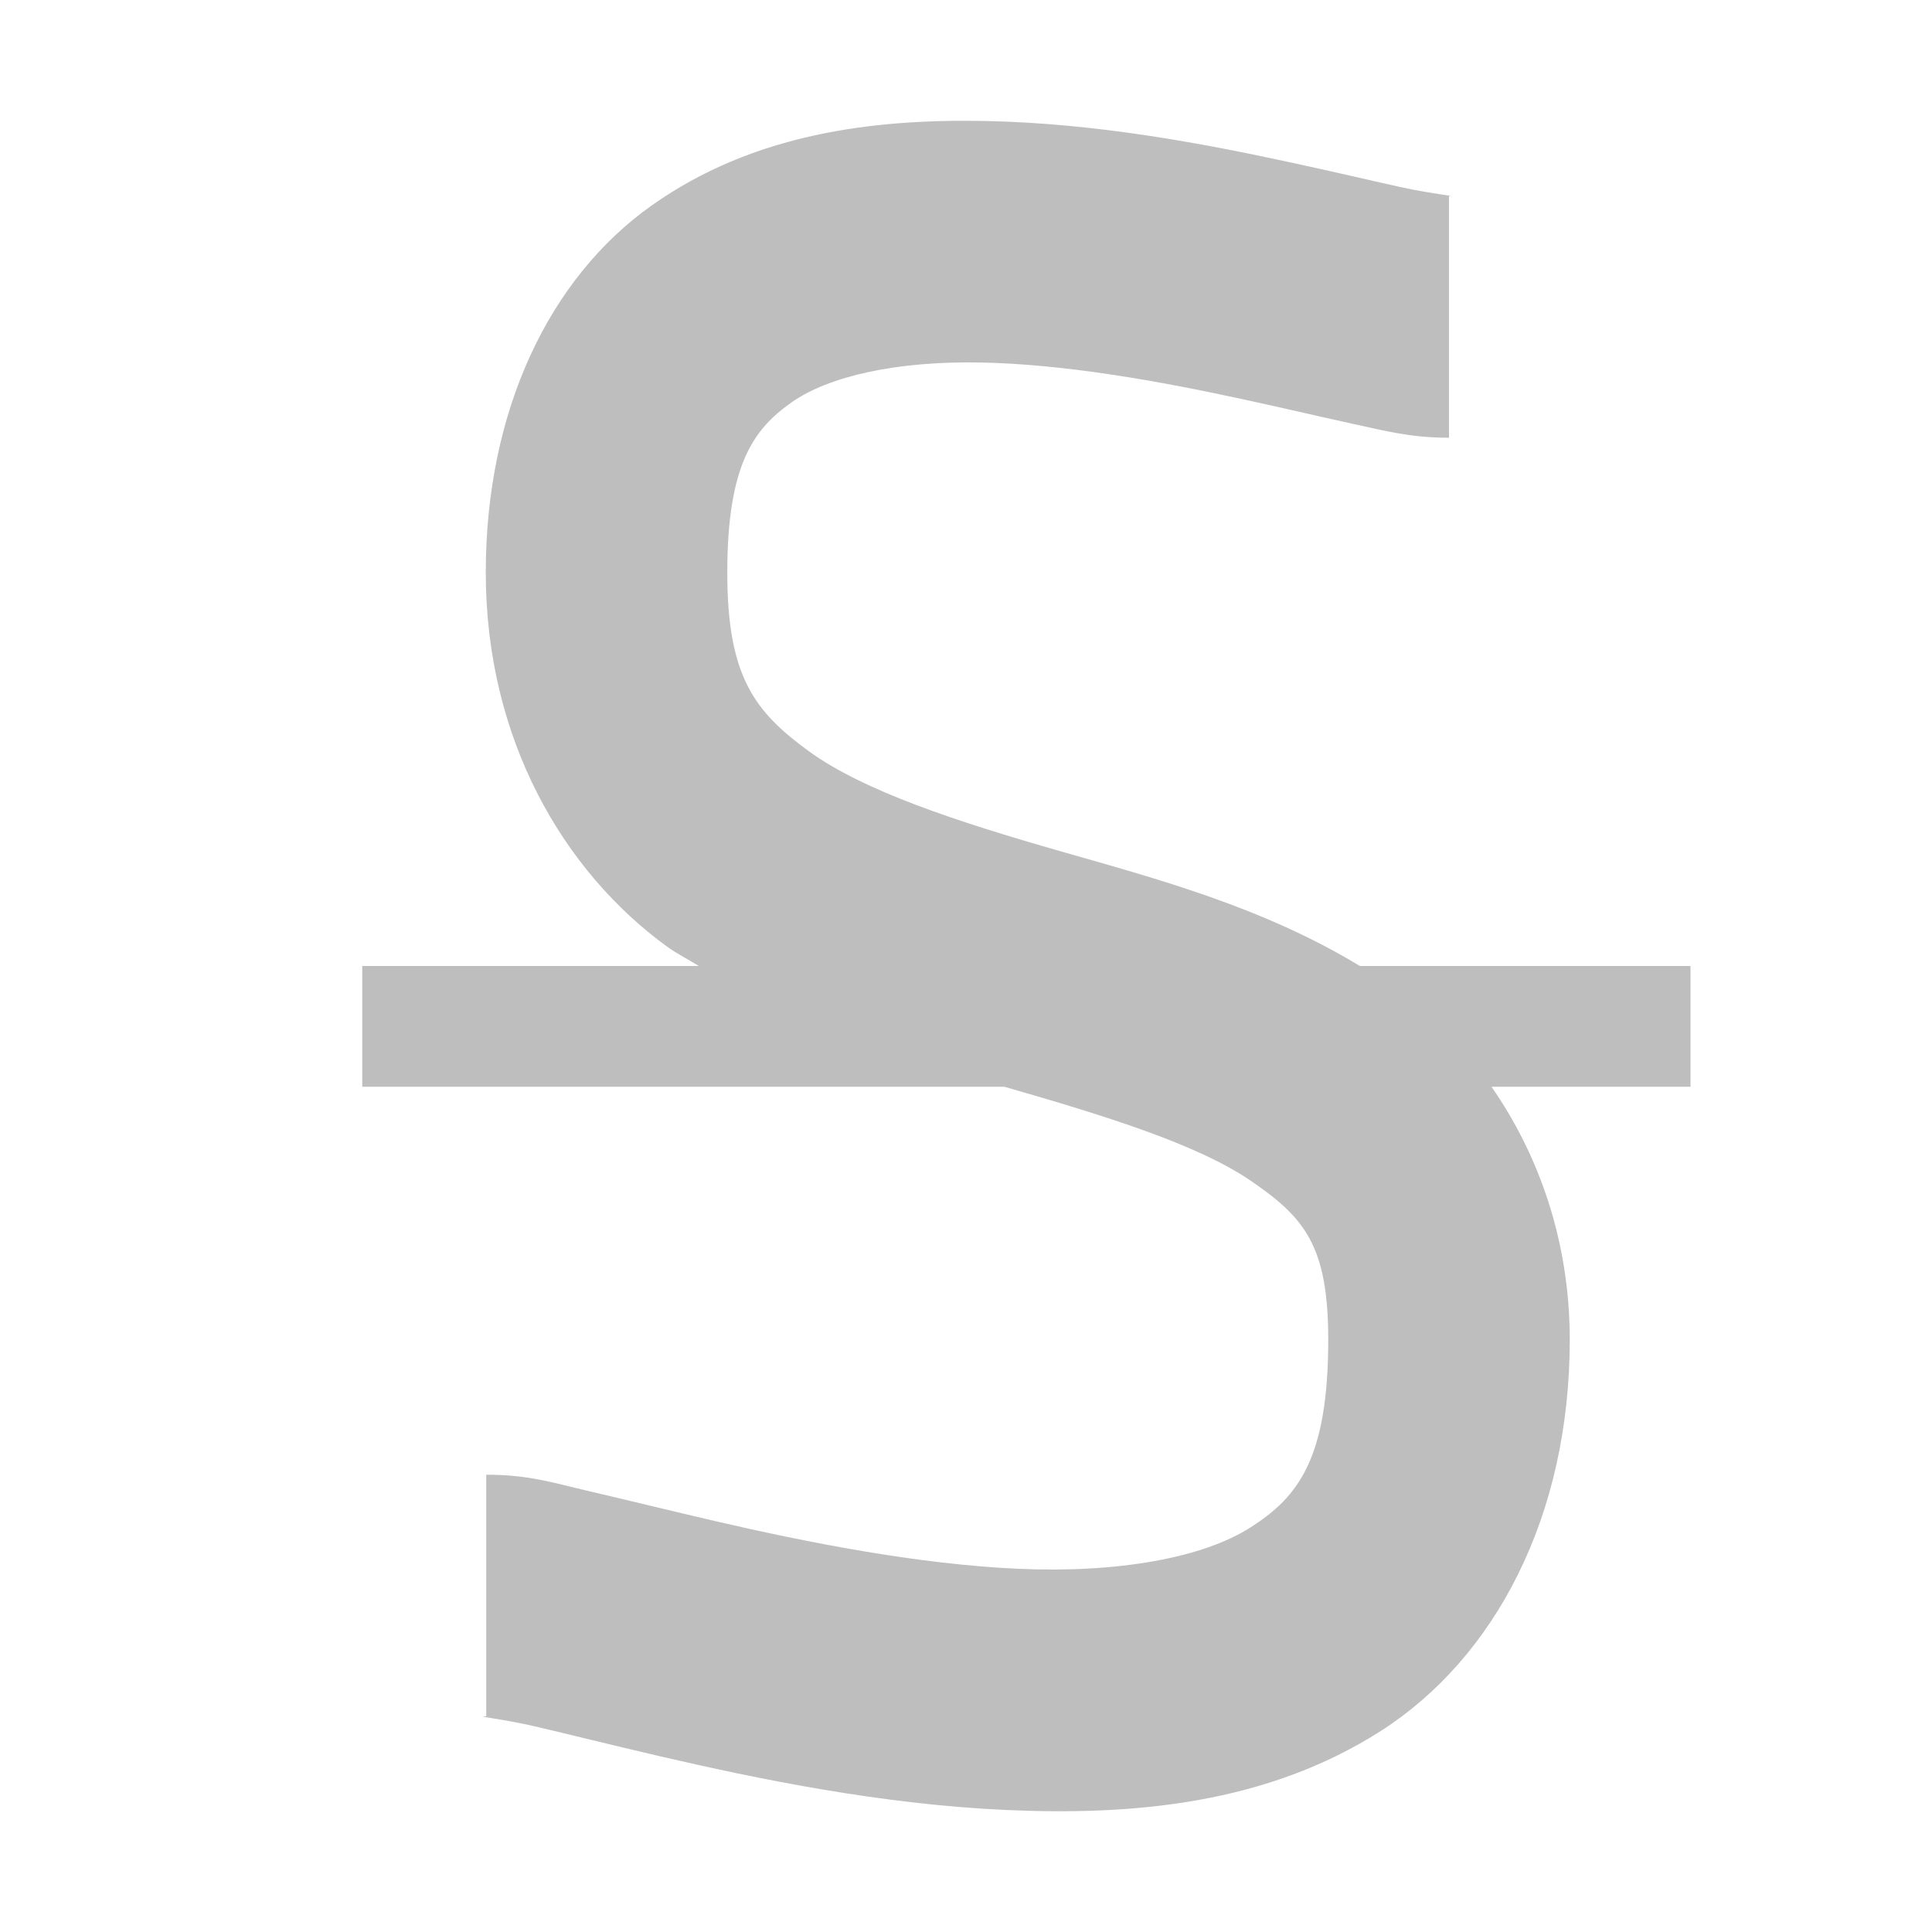
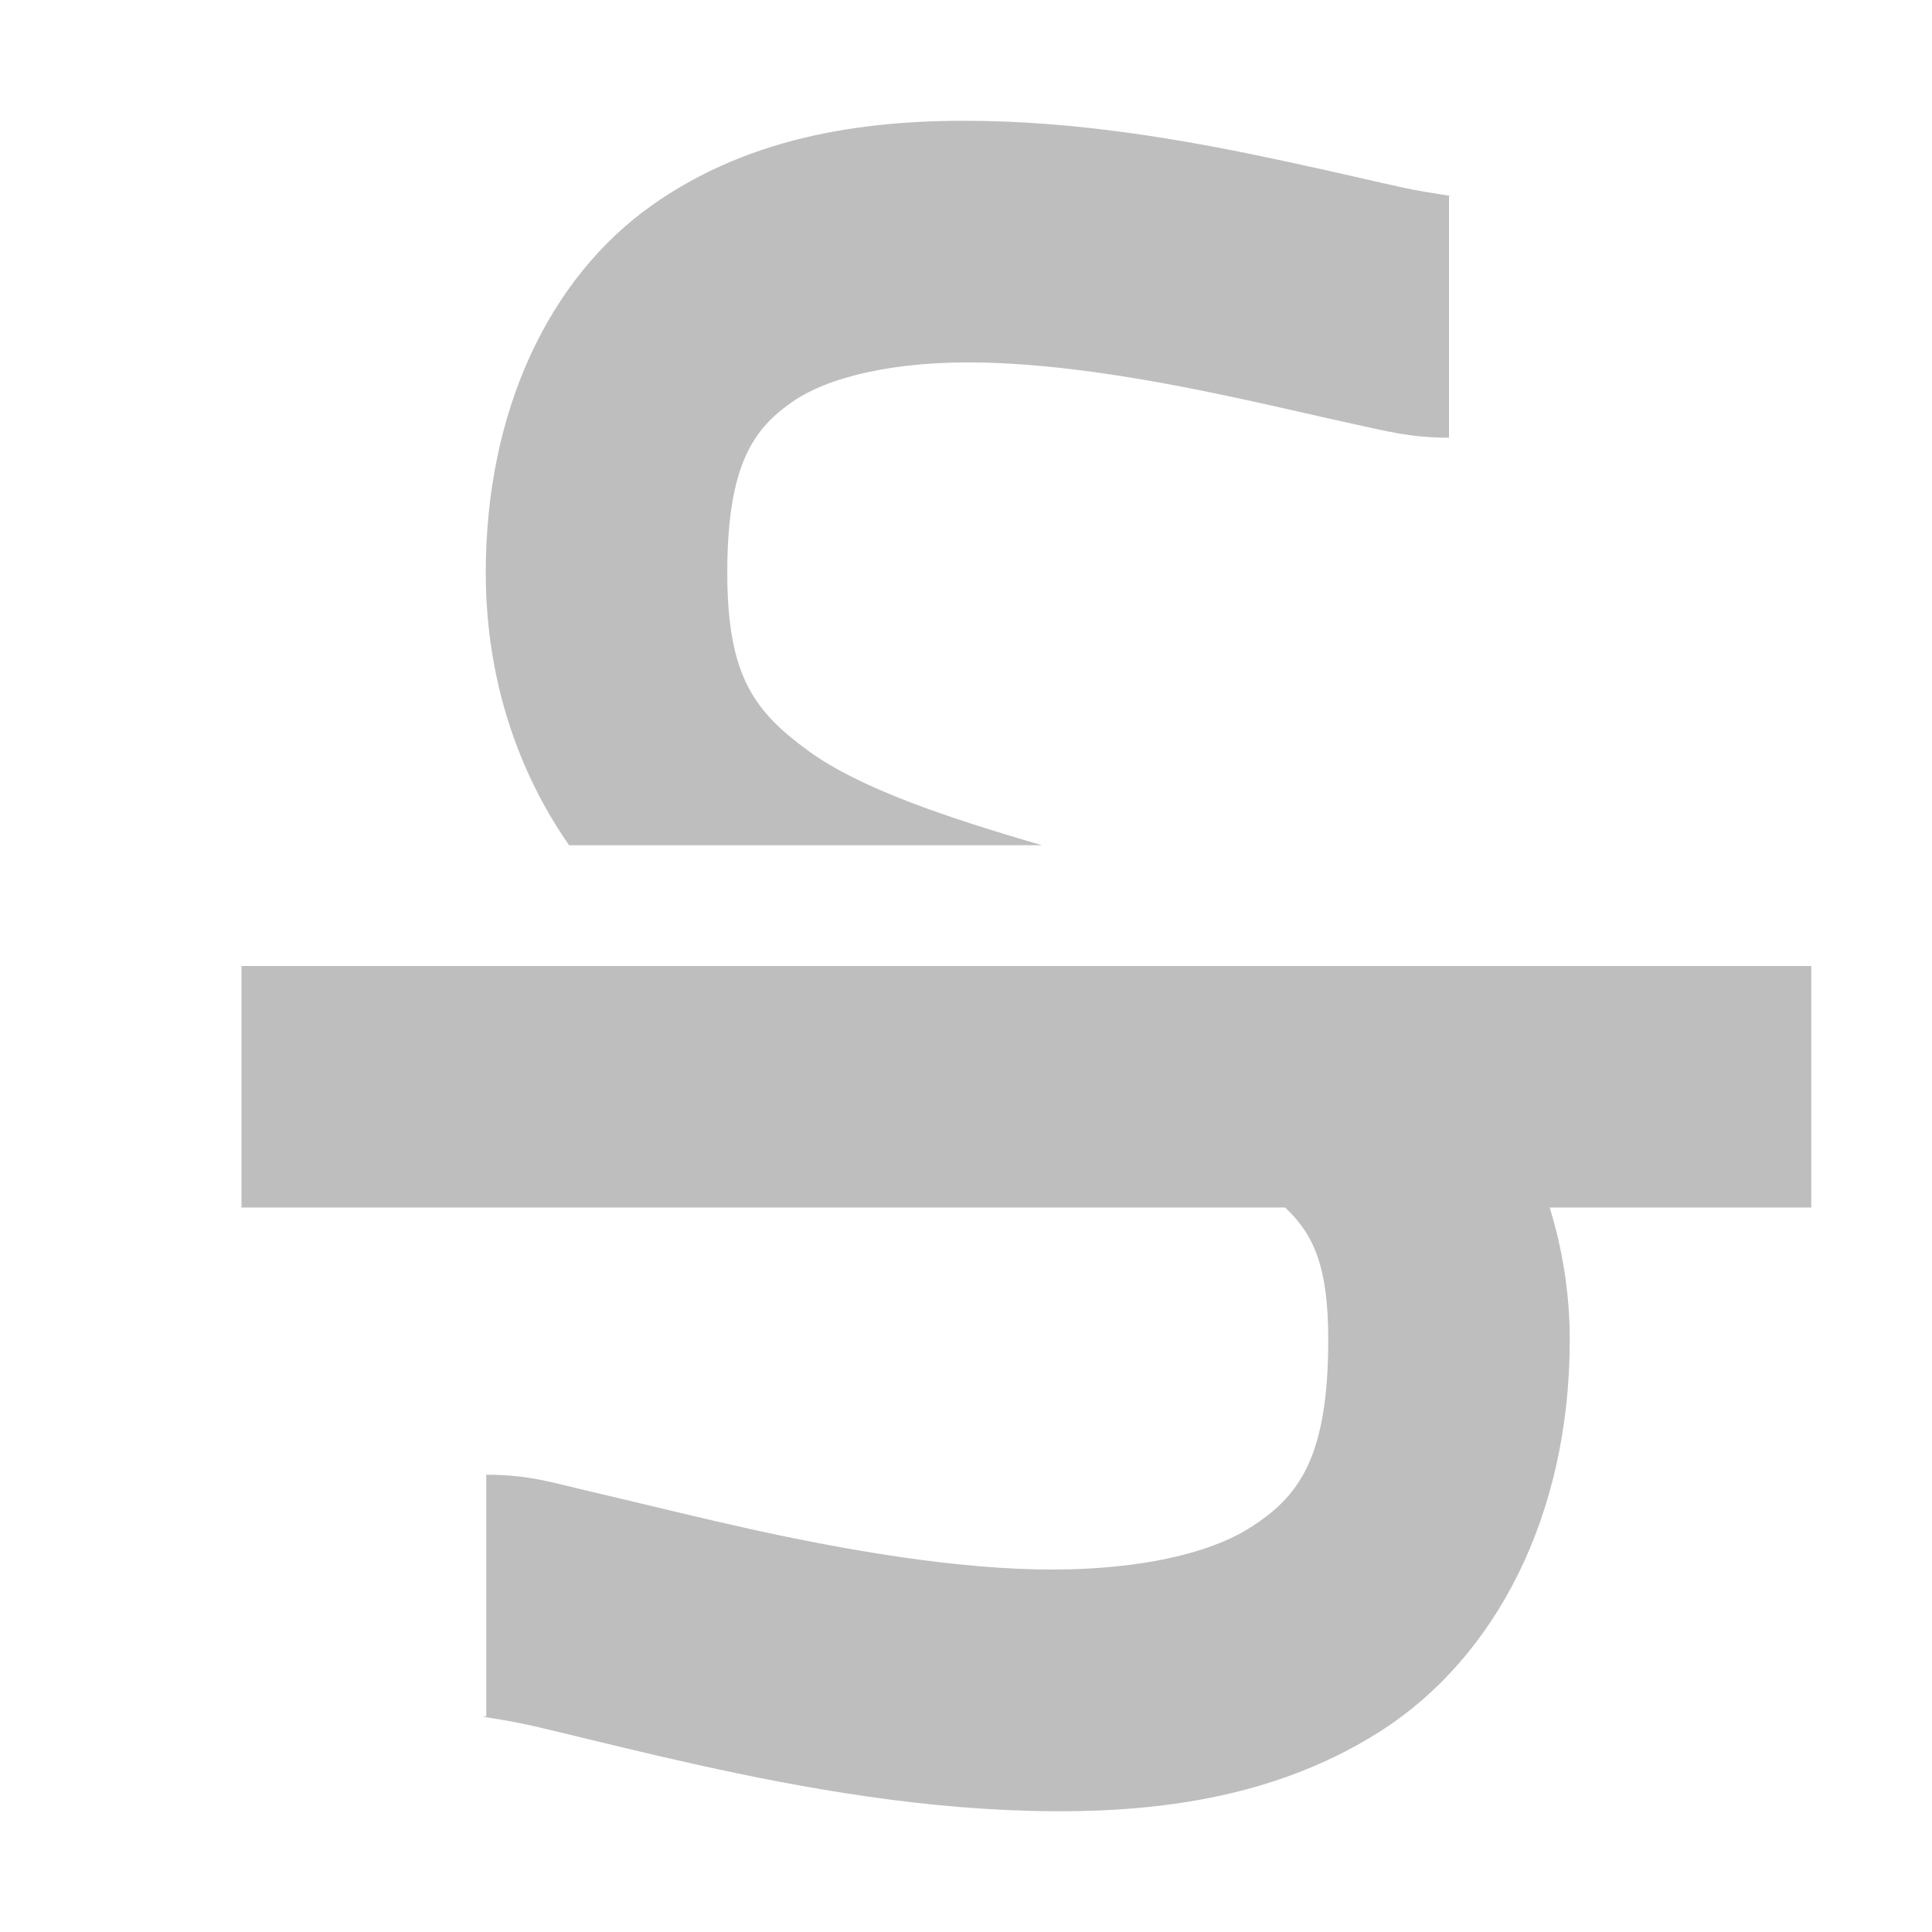
<svg xmlns="http://www.w3.org/2000/svg" xmlns:ns1="http://www.openswatchbook.org/uri/2009/osb" width="16" height="16" id="svg11300" version="1.0" style="display:inline;enable-background:new">
  <defs id="defs3">
    <linearGradient id="linearGradient5606" ns1:paint="solid">
      <stop id="stop5608" offset="0" style="stop-color:#000000;stop-opacity:1;" />
    </linearGradient>
  </defs>
  <g style="display:inline" id="layer1" transform="translate(0,-284)">
-     <path style="color:#000000;font-style:normal;font-variant:normal;font-weight:normal;font-stretch:normal;font-size:medium;line-height:normal;font-family:sans-serif;font-variant-ligatures:normal;font-variant-position:normal;font-variant-caps:normal;font-variant-numeric:normal;font-variant-alternates:normal;font-feature-settings:normal;text-indent:0;text-align:start;text-decoration:none;text-decoration-line:none;text-decoration-style:solid;text-decoration-color:#000000;letter-spacing:normal;word-spacing:normal;text-transform:none;writing-mode:lr-tb;direction:ltr;text-orientation:mixed;dominant-baseline:auto;baseline-shift:baseline;text-anchor:start;white-space:normal;shape-padding:0;clip-rule:nonzero;display:inline;overflow:visible;visibility:visible;opacity:1;isolation:auto;mix-blend-mode:normal;color-interpolation:sRGB;color-interpolation-filters:linearRGB;solid-color:#000000;solid-opacity:1;vector-effect:none;fill:#bebebe;fill-opacity:1;fill-rule:nonzero;stroke:none;stroke-width:2;stroke-linecap:butt;stroke-linejoin:miter;stroke-miterlimit:4;stroke-dasharray:none;stroke-dashoffset:0;stroke-opacity:1;color-rendering:auto;image-rendering:auto;shape-rendering:auto;text-rendering:auto;enable-background:accumulate" d="M 8.158 1.002 C 7.233 0.984 6.239 1.104 5.395 1.703 C 4.55 2.302 4.023 3.399 4.023 4.742 C 4.023 6.123 4.668 7.217 5.525 7.84 C 5.61 7.901 5.7 7.945 5.787 8 L 3 8 L 3 9 L 8.318 9 C 9.16 9.242 9.913 9.477 10.35 9.773 C 10.801 10.08 11 10.311 11 11.096 C 11 12.083 10.748 12.4 10.355 12.65 C 9.963 12.901 9.258 13.029 8.432 12.992 C 7.605 12.955 6.689 12.775 5.918 12.596 C 5.532 12.506 5.182 12.42 4.881 12.35 C 4.579 12.28 4.385 12.213 4.027 12.213 L 4.027 14.213 C 3.919 14.213 4.159 14.234 4.43 14.297 C 4.7 14.36 5.058 14.45 5.467 14.545 C 6.284 14.734 7.299 14.944 8.342 14.99 C 9.384 15.036 10.486 14.941 11.434 14.336 C 12.381 13.73 13 12.558 13 11.096 C 13 10.278 12.744 9.565 12.352 9 L 14 9 L 14 8 L 11.262 8 C 10.459 7.513 9.585 7.279 8.787 7.051 C 7.92 6.803 7.152 6.55 6.701 6.223 C 6.25 5.895 6.023 5.604 6.023 4.742 C 6.023 3.843 6.245 3.552 6.553 3.334 C 6.86 3.116 7.424 2.989 8.119 3.002 C 8.814 3.015 9.6 3.156 10.277 3.303 C 10.616 3.376 10.928 3.45 11.203 3.51 C 11.478 3.569 11.677 3.625 12 3.625 L 12 1.625 C 12.073 1.625 11.868 1.607 11.625 1.555 C 11.382 1.502 11.063 1.426 10.701 1.348 C 9.977 1.191 9.083 1.02 8.158 1.002 z " transform="translate(0,284)" id="path856" />
+     <path style="color:#000000;font-style:normal;font-variant:normal;font-weight:normal;font-stretch:normal;font-size:medium;line-height:normal;font-family:sans-serif;font-variant-ligatures:normal;font-variant-position:normal;font-variant-caps:normal;font-variant-numeric:normal;font-variant-alternates:normal;font-feature-settings:normal;text-indent:0;text-align:start;text-decoration:none;text-decoration-line:none;text-decoration-style:solid;text-decoration-color:#000000;letter-spacing:normal;word-spacing:normal;text-transform:none;writing-mode:lr-tb;direction:ltr;text-orientation:mixed;dominant-baseline:auto;baseline-shift:baseline;text-anchor:start;white-space:normal;shape-padding:0;clip-rule:nonzero;display:inline;overflow:visible;visibility:visible;opacity:1;isolation:auto;mix-blend-mode:normal;color-interpolation:sRGB;color-interpolation-filters:linearRGB;solid-color:#000000;solid-opacity:1;vector-effect:none;fill:#bebebe;fill-opacity:1;fill-rule:nonzero;stroke:none;stroke-width:2;stroke-linecap:butt;stroke-linejoin:miter;stroke-miterlimit:4;stroke-dasharray:none;stroke-dashoffset:0;stroke-opacity:1;color-rendering:auto;image-rendering:auto;shape-rendering:auto;text-rendering:auto;enable-background:accumulate" d="M 8.158 1.002 C 7.233 0.984 6.239 1.104 5.395 1.703 C 4.55 2.302 4.023 3.399 4.023 4.742 C 4.023 5.631 4.294 6.398 4.713 7 L 8.629 7 C 7.832 6.768 7.122 6.528 6.701 6.223 C 6.25 5.895 6.023 5.604 6.023 4.742 C 6.023 3.843 6.245 3.552 6.553 3.334 C 6.86 3.116 7.424 2.989 8.119 3.002 C 8.814 3.015 9.6 3.156 10.277 3.303 C 10.616 3.376 10.928 3.45 11.203 3.51 C 11.478 3.569 11.677 3.625 12 3.625 L 12 1.625 C 12.073 1.625 11.868 1.607 11.625 1.555 C 11.382 1.502 11.063 1.426 10.701 1.348 C 9.977 1.191 9.083 1.02 8.158 1.002 z M 2 8 L 2 10 L 10.643 10 C 10.889 10.231 11 10.507 11 11.096 C 11 12.083 10.748 12.4 10.355 12.65 C 9.963 12.901 9.258 13.029 8.432 12.992 C 7.605 12.955 6.689 12.775 5.918 12.596 C 5.532 12.506 5.182 12.42 4.881 12.35 C 4.579 12.28 4.385 12.213 4.027 12.213 L 4.027 14.213 C 3.919 14.213 4.159 14.234 4.43 14.297 C 4.7 14.36 5.058 14.45 5.467 14.545 C 6.284 14.734 7.299 14.944 8.342 14.99 C 9.384 15.036 10.486 14.941 11.434 14.336 C 12.381 13.73 13 12.558 13 11.096 C 13 10.705 12.938 10.339 12.834 10 L 15 10 L 15 8 L 2 8 z " transform="translate(0,284)" id="path856" />
  </g>
</svg>
